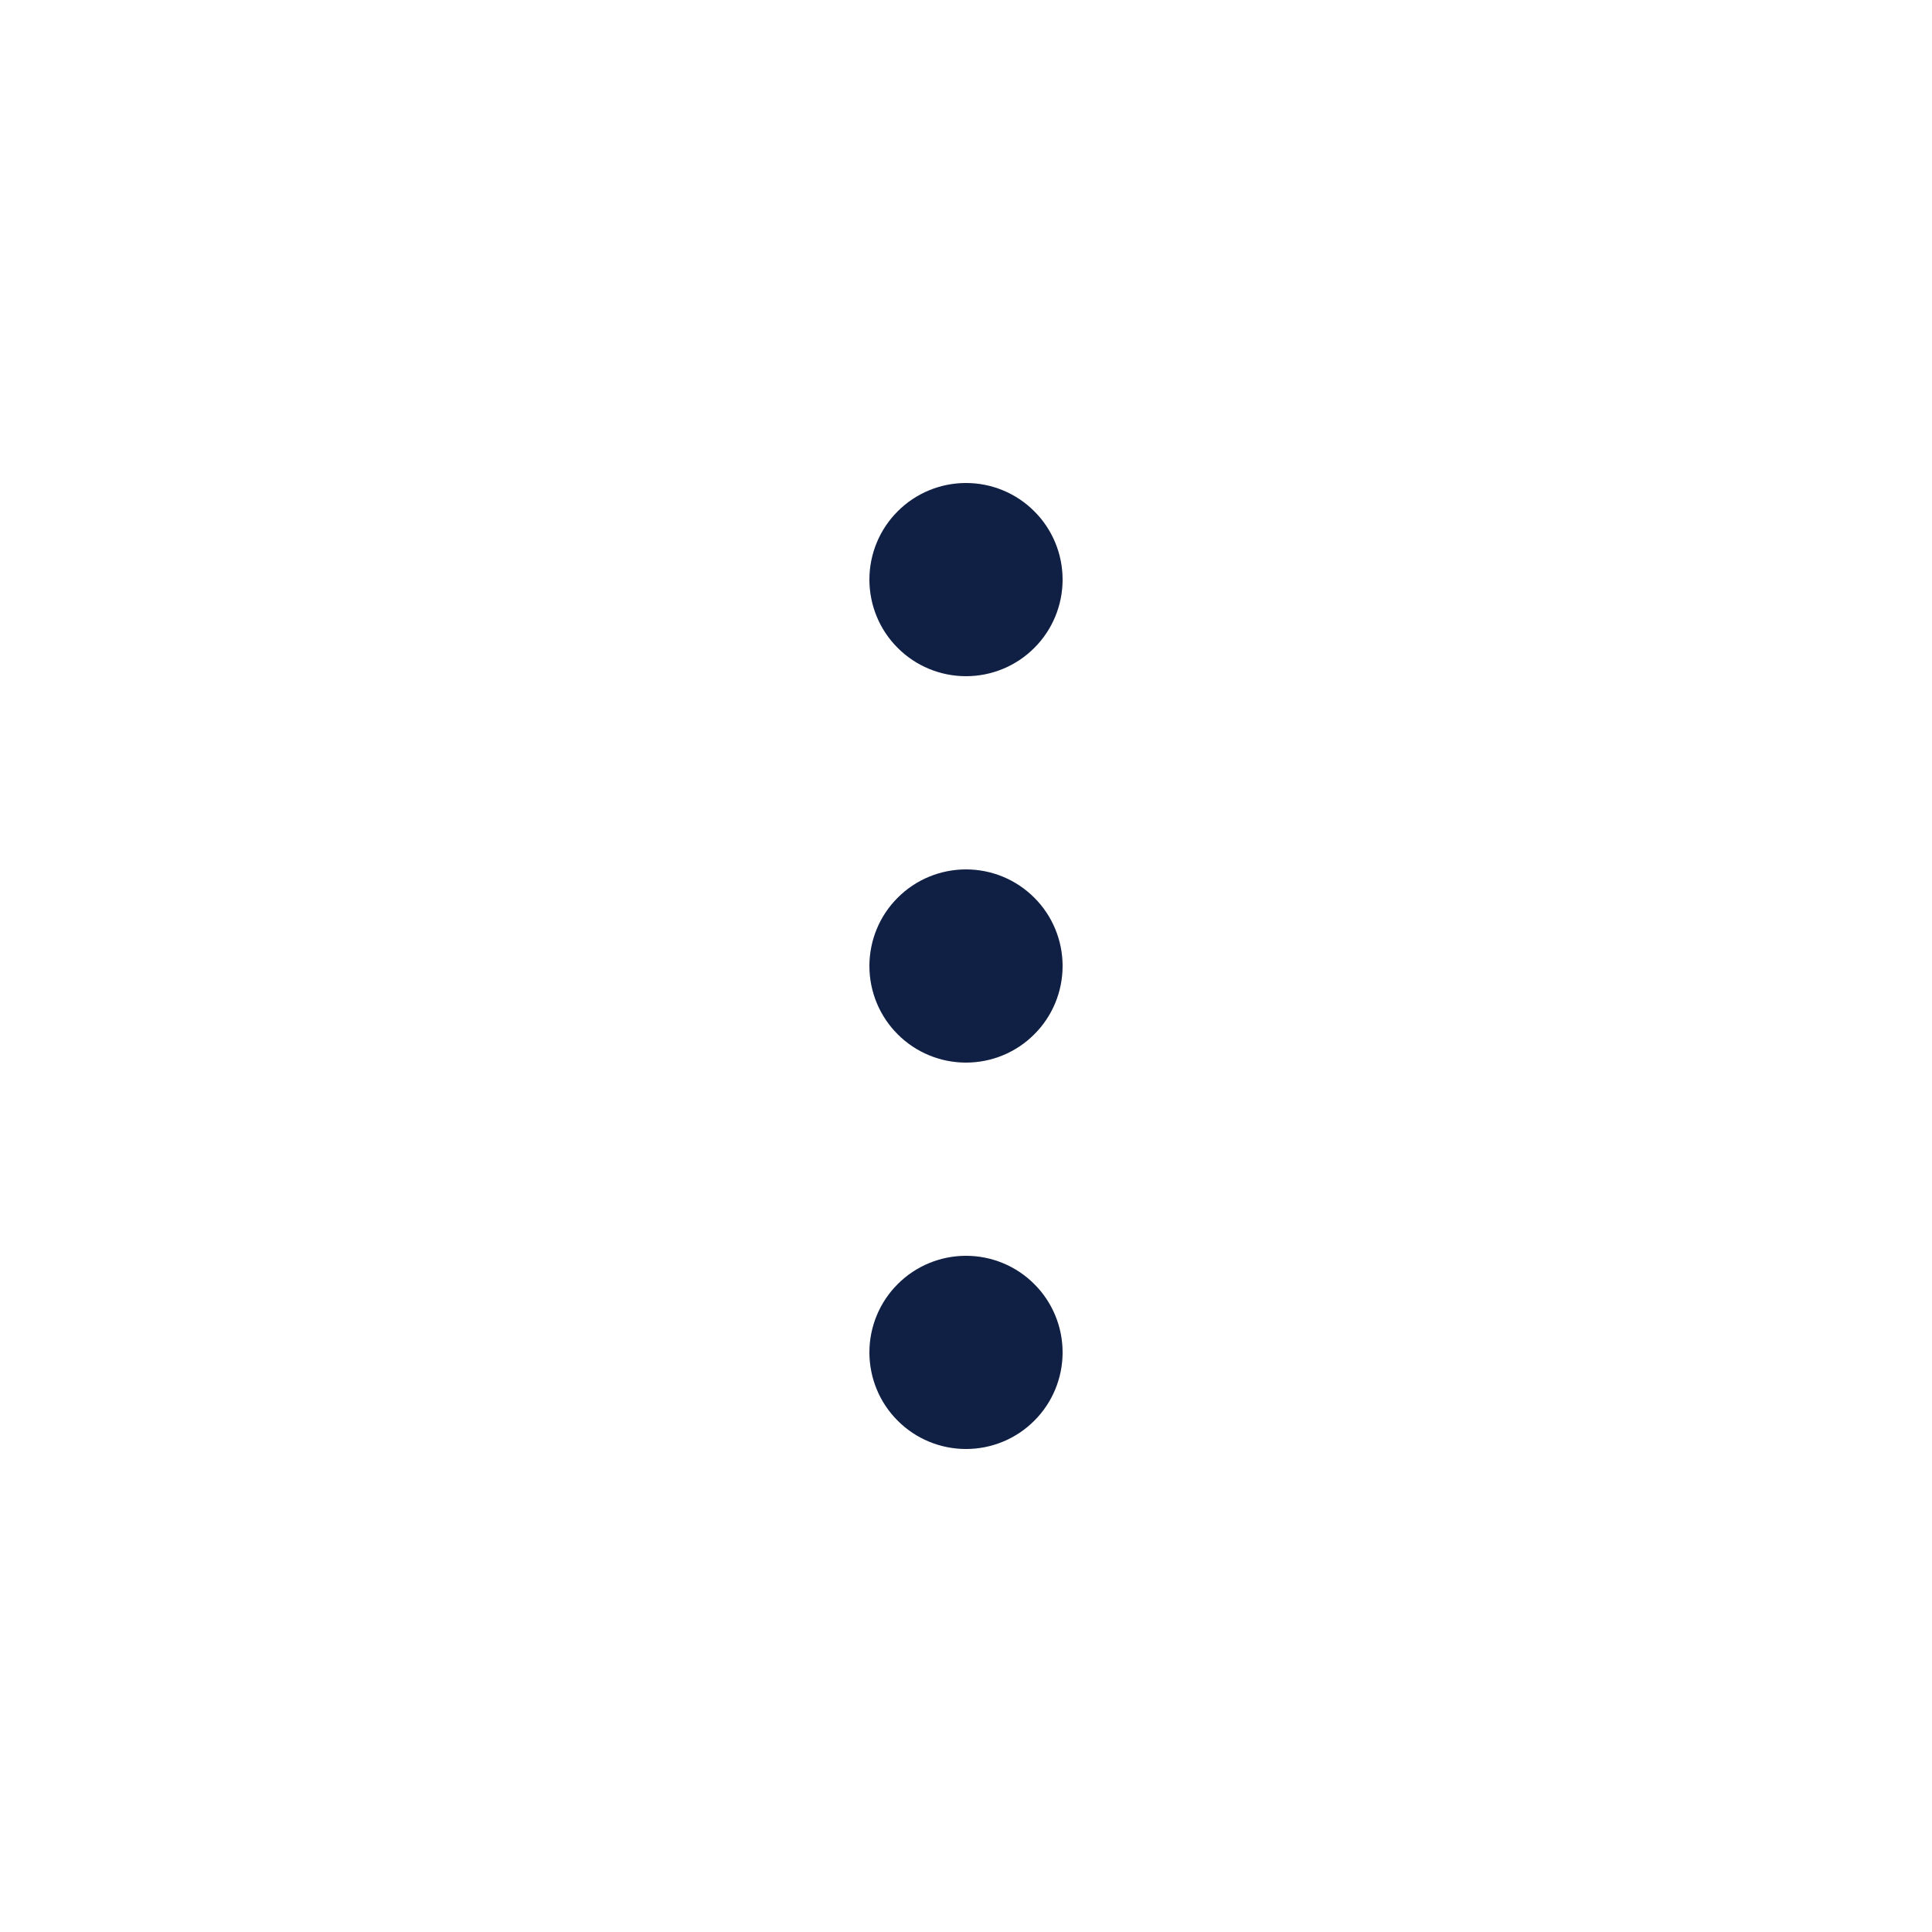
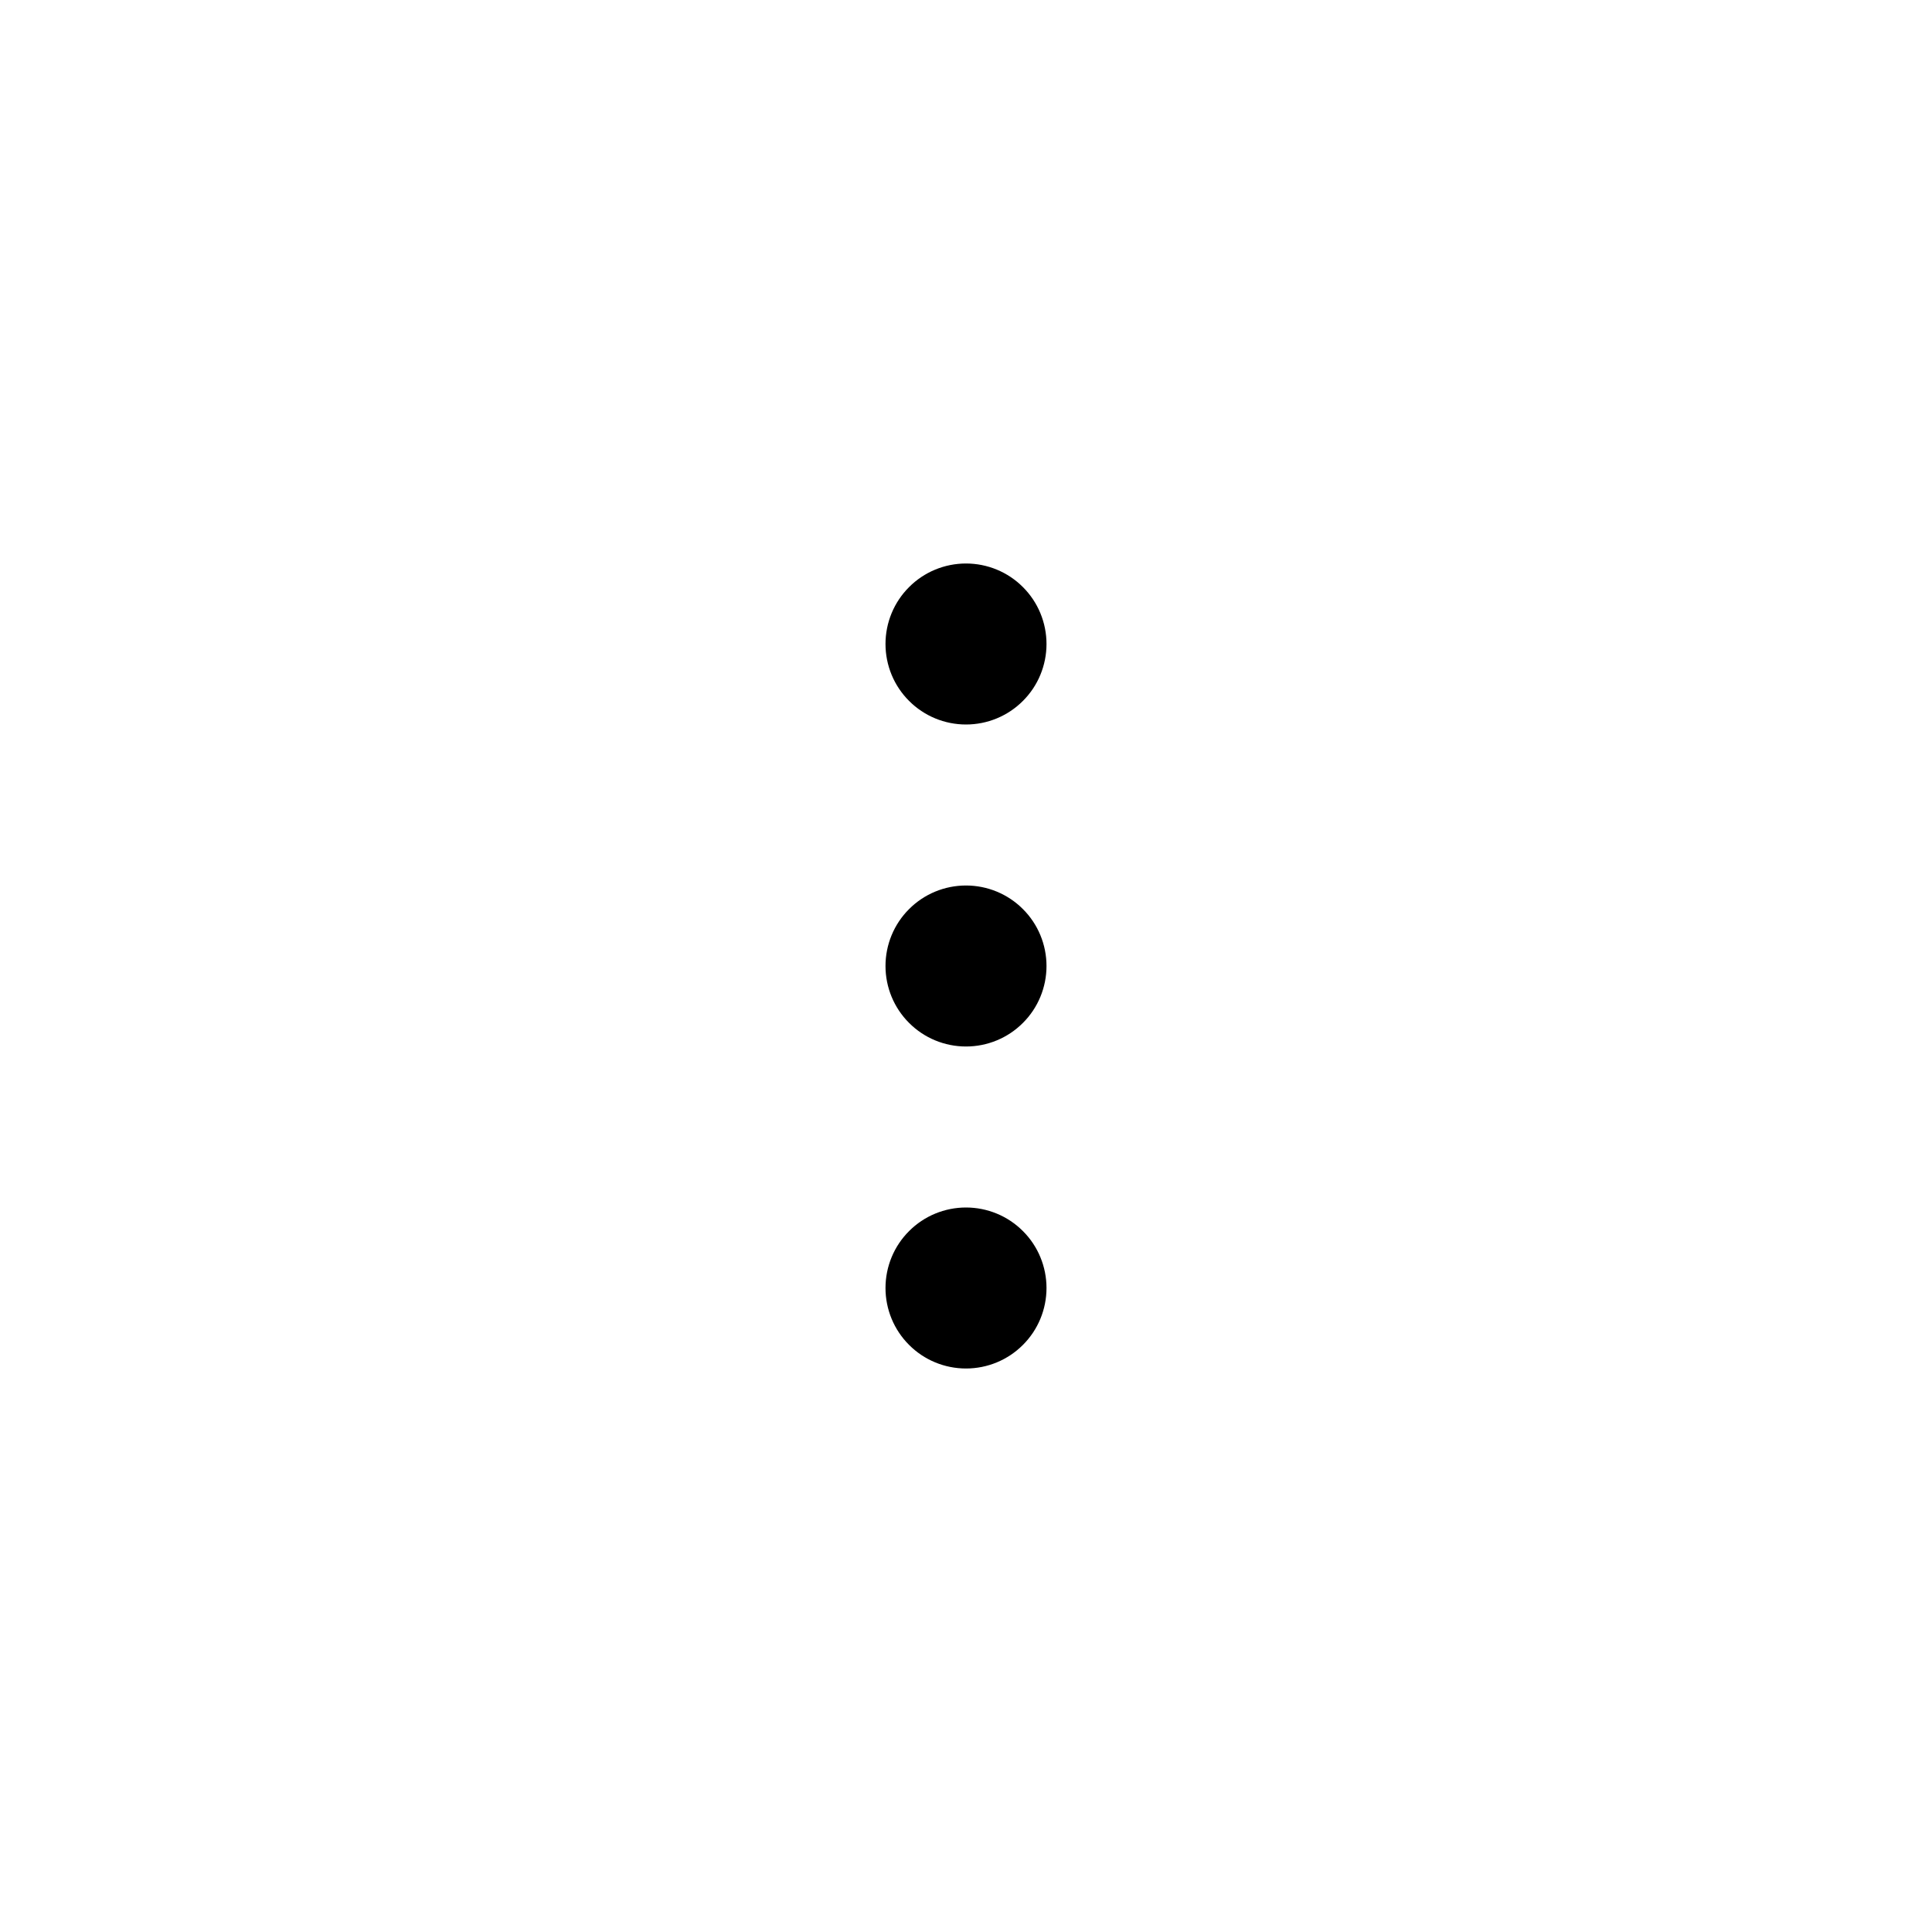
- <svg xmlns="http://www.w3.org/2000/svg" preserveAspectRatio="none" overflow="visible" style="display: block;" width="20" height="20" viewBox="0 0 20 20" fill="none">
-   <g id="Icon">
-     <g id="_Transparent_Rectangle_">
- </g>
-     <g id="Group">
-       <path id="Vector" d="M9 6C9 6.265 9.105 6.52 9.293 6.707C9.48 6.895 9.735 7 10 7C10.265 7 10.52 6.895 10.707 6.707C10.895 6.52 11 6.265 11 6C11 5.735 10.895 5.48 10.707 5.293C10.52 5.105 10.265 5 10 5C9.735 5 9.48 5.105 9.293 5.293C9.105 5.48 9 5.735 9 6Z" fill="#102044" />
-       <path id="Vector_2" d="M9 10C9 10.265 9.105 10.52 9.293 10.707C9.48 10.895 9.735 11 10 11C10.265 11 10.52 10.895 10.707 10.707C10.895 10.52 11 10.265 11 10C11 9.735 10.895 9.48 10.707 9.293C10.52 9.105 10.265 9 10 9C9.735 9 9.48 9.105 9.293 9.293C9.105 9.48 9 9.735 9 10Z" fill="#102044" />
-       <path id="Vector_3" d="M9 14C9 14.265 9.105 14.52 9.293 14.707C9.48 14.895 9.735 15 10 15C10.265 15 10.52 14.895 10.707 14.707C10.895 14.52 11 14.265 11 14C11 13.735 10.895 13.48 10.707 13.293C10.52 13.105 10.265 13 10 13C9.735 13 9.48 13.105 9.293 13.293C9.105 13.48 9 13.735 9 14Z" fill="#102044" />
-     </g>
-   </g>
+ <svg xmlns="http://www.w3.org/2000/svg" viewBox="0 0 24 24" fill="none">
+   <path d="M11 8C11 8.265 11.105 8.52 11.293 8.707C11.48 8.895 11.735 9 12 9C12.265 9 12.52 8.895 12.707 8.707C12.895 8.52 13 8.265 13 8C13 7.735 12.895 7.48 12.707 7.293C12.52 7.105 12.265 7 12 7C11.735 7 11.48 7.105 11.293 7.293C11.105 7.48 11 7.735 11 8Z" fill="currentColor" />
+   <path d="M11 12C11 12.265 11.105 12.52 11.293 12.707C11.48 12.895 11.735 13 12 13C12.265 13 12.52 12.895 12.707 12.707C12.895 12.52 13 12.265 13 12C13 11.735 12.895 11.48 12.707 11.293C12.52 11.105 12.265 11 12 11C11.735 11 11.48 11.105 11.293 11.293C11.105 11.48 11 11.735 11 12Z" fill="currentColor" />
+   <path d="M11 16C11 16.265 11.105 16.52 11.293 16.707C11.48 16.895 11.735 17 12 17C12.265 17 12.52 16.895 12.707 16.707C12.895 16.52 13 16.265 13 16C13 15.735 12.895 15.48 12.707 15.293C12.52 15.105 12.265 15 12 15C11.735 15 11.48 15.105 11.293 15.293C11.105 15.48 11 15.735 11 16Z" fill="currentColor" />
</svg>
